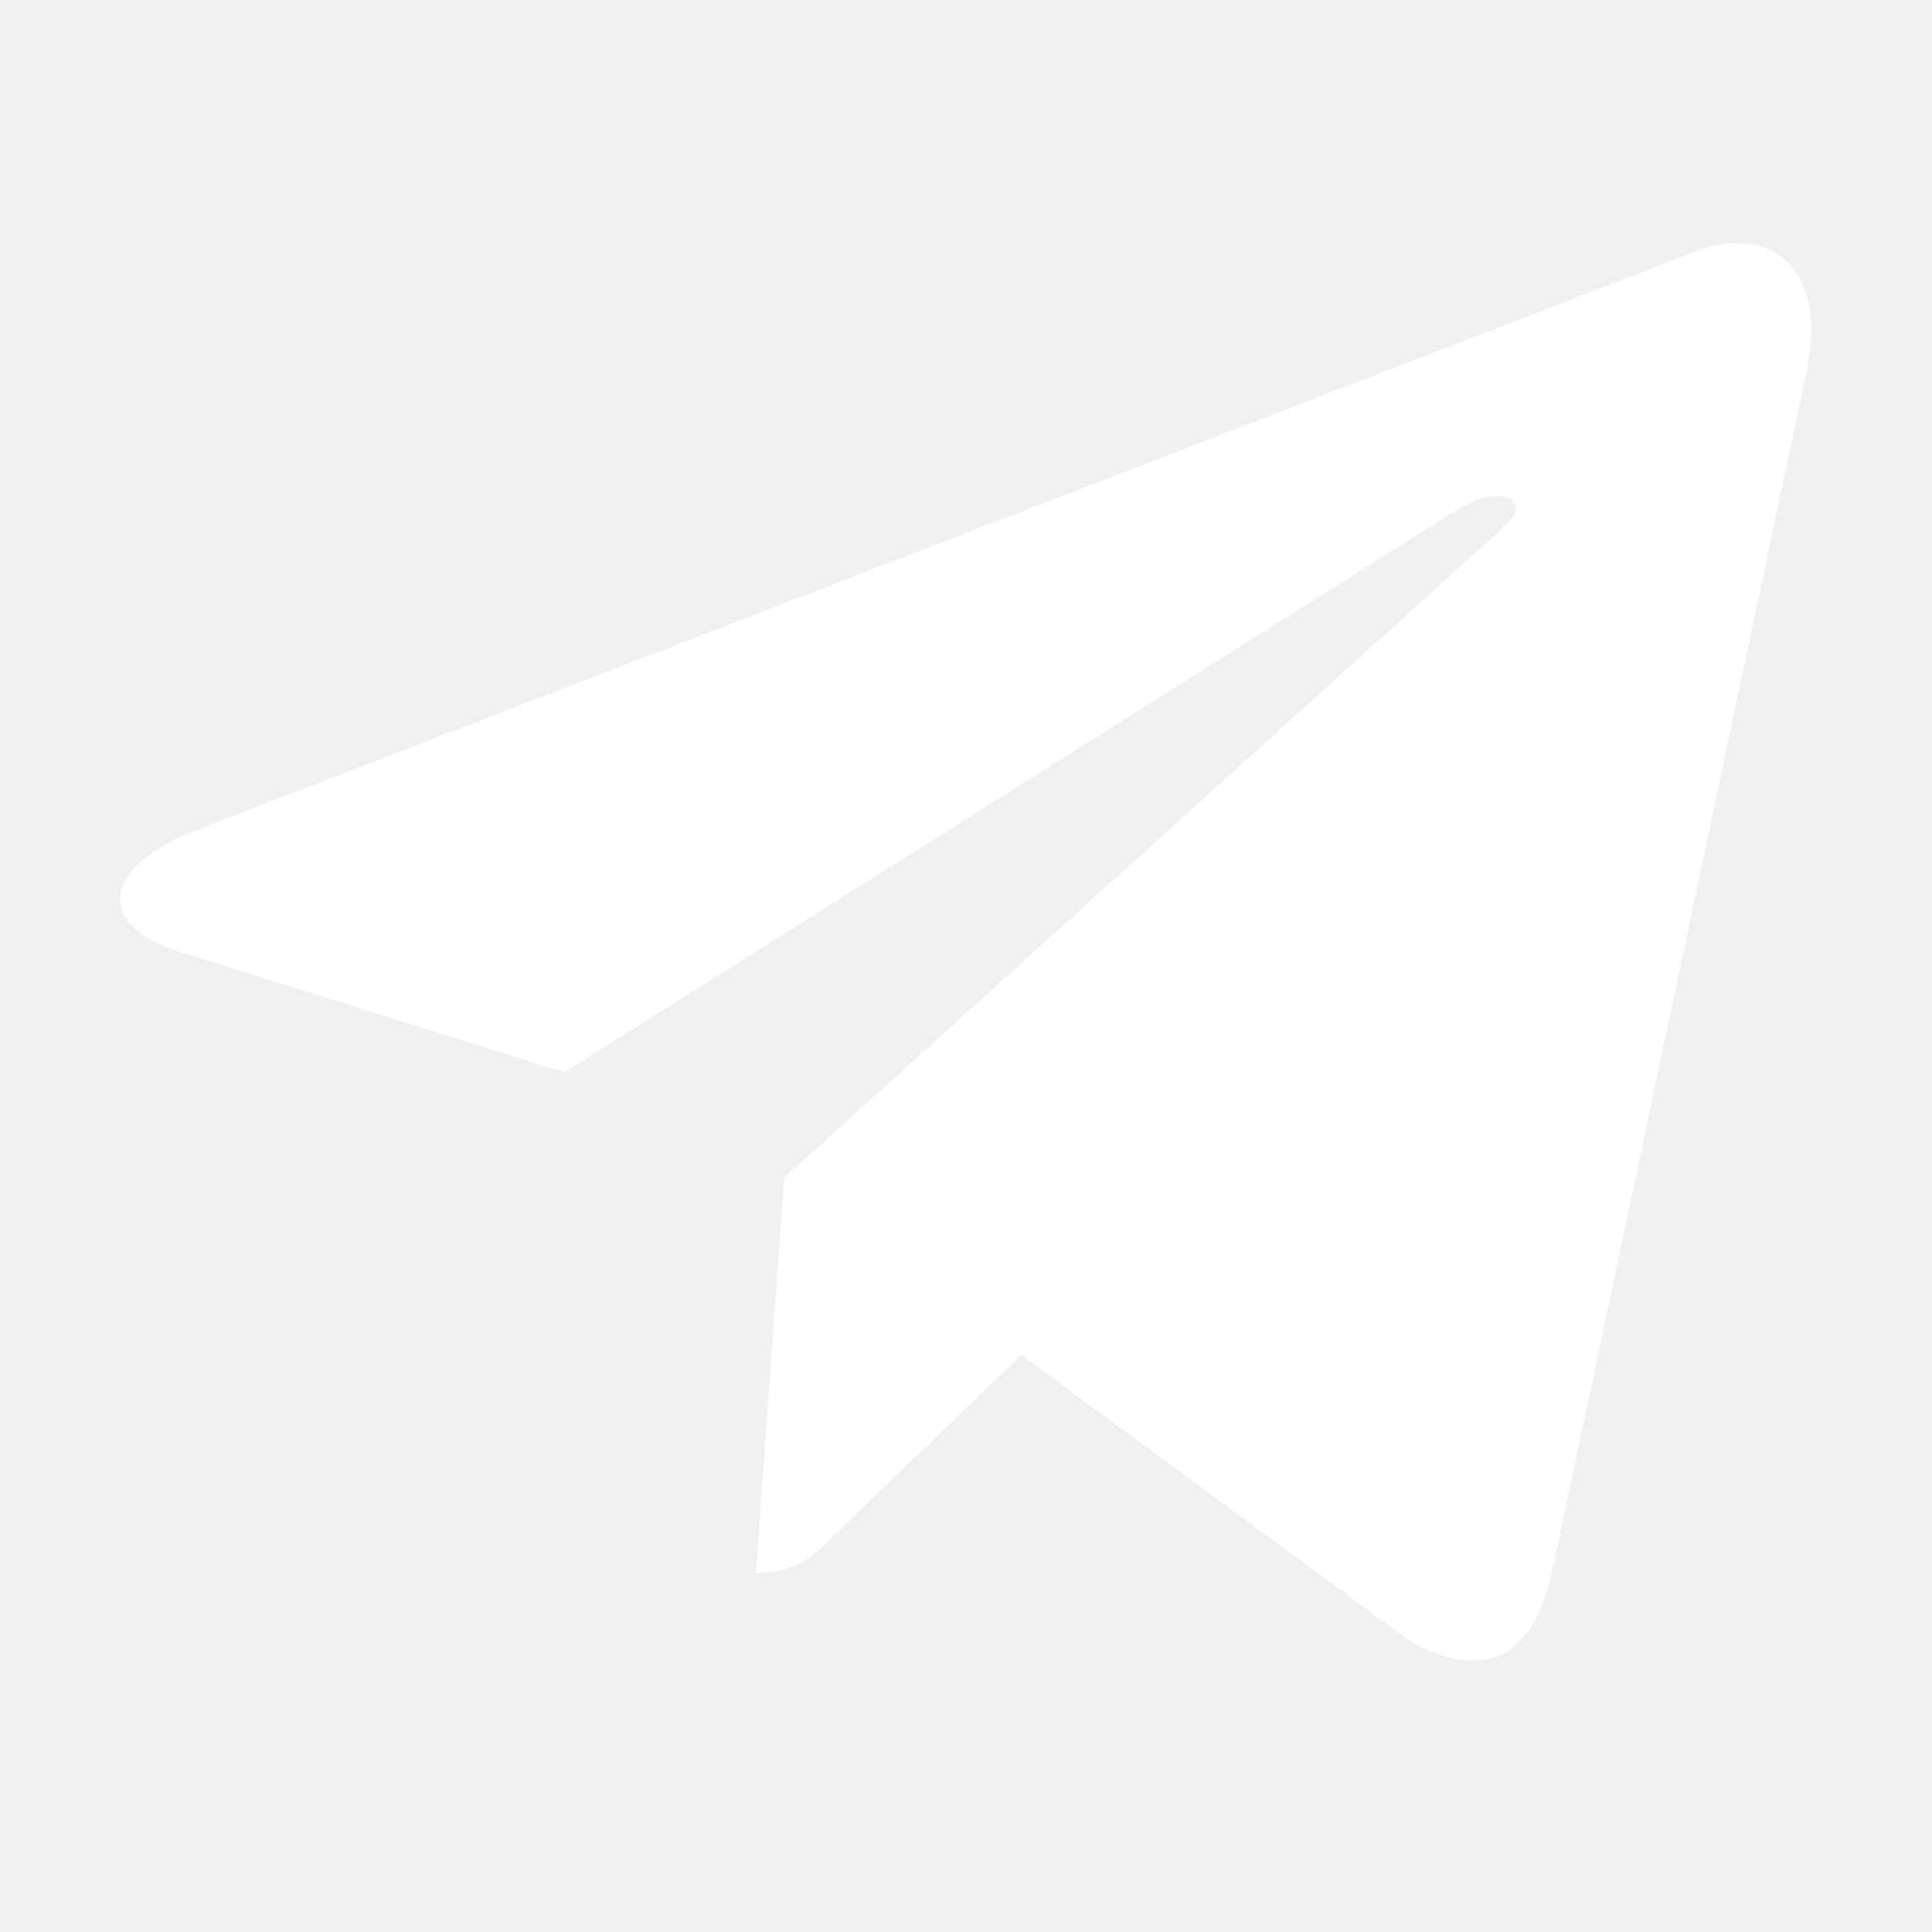
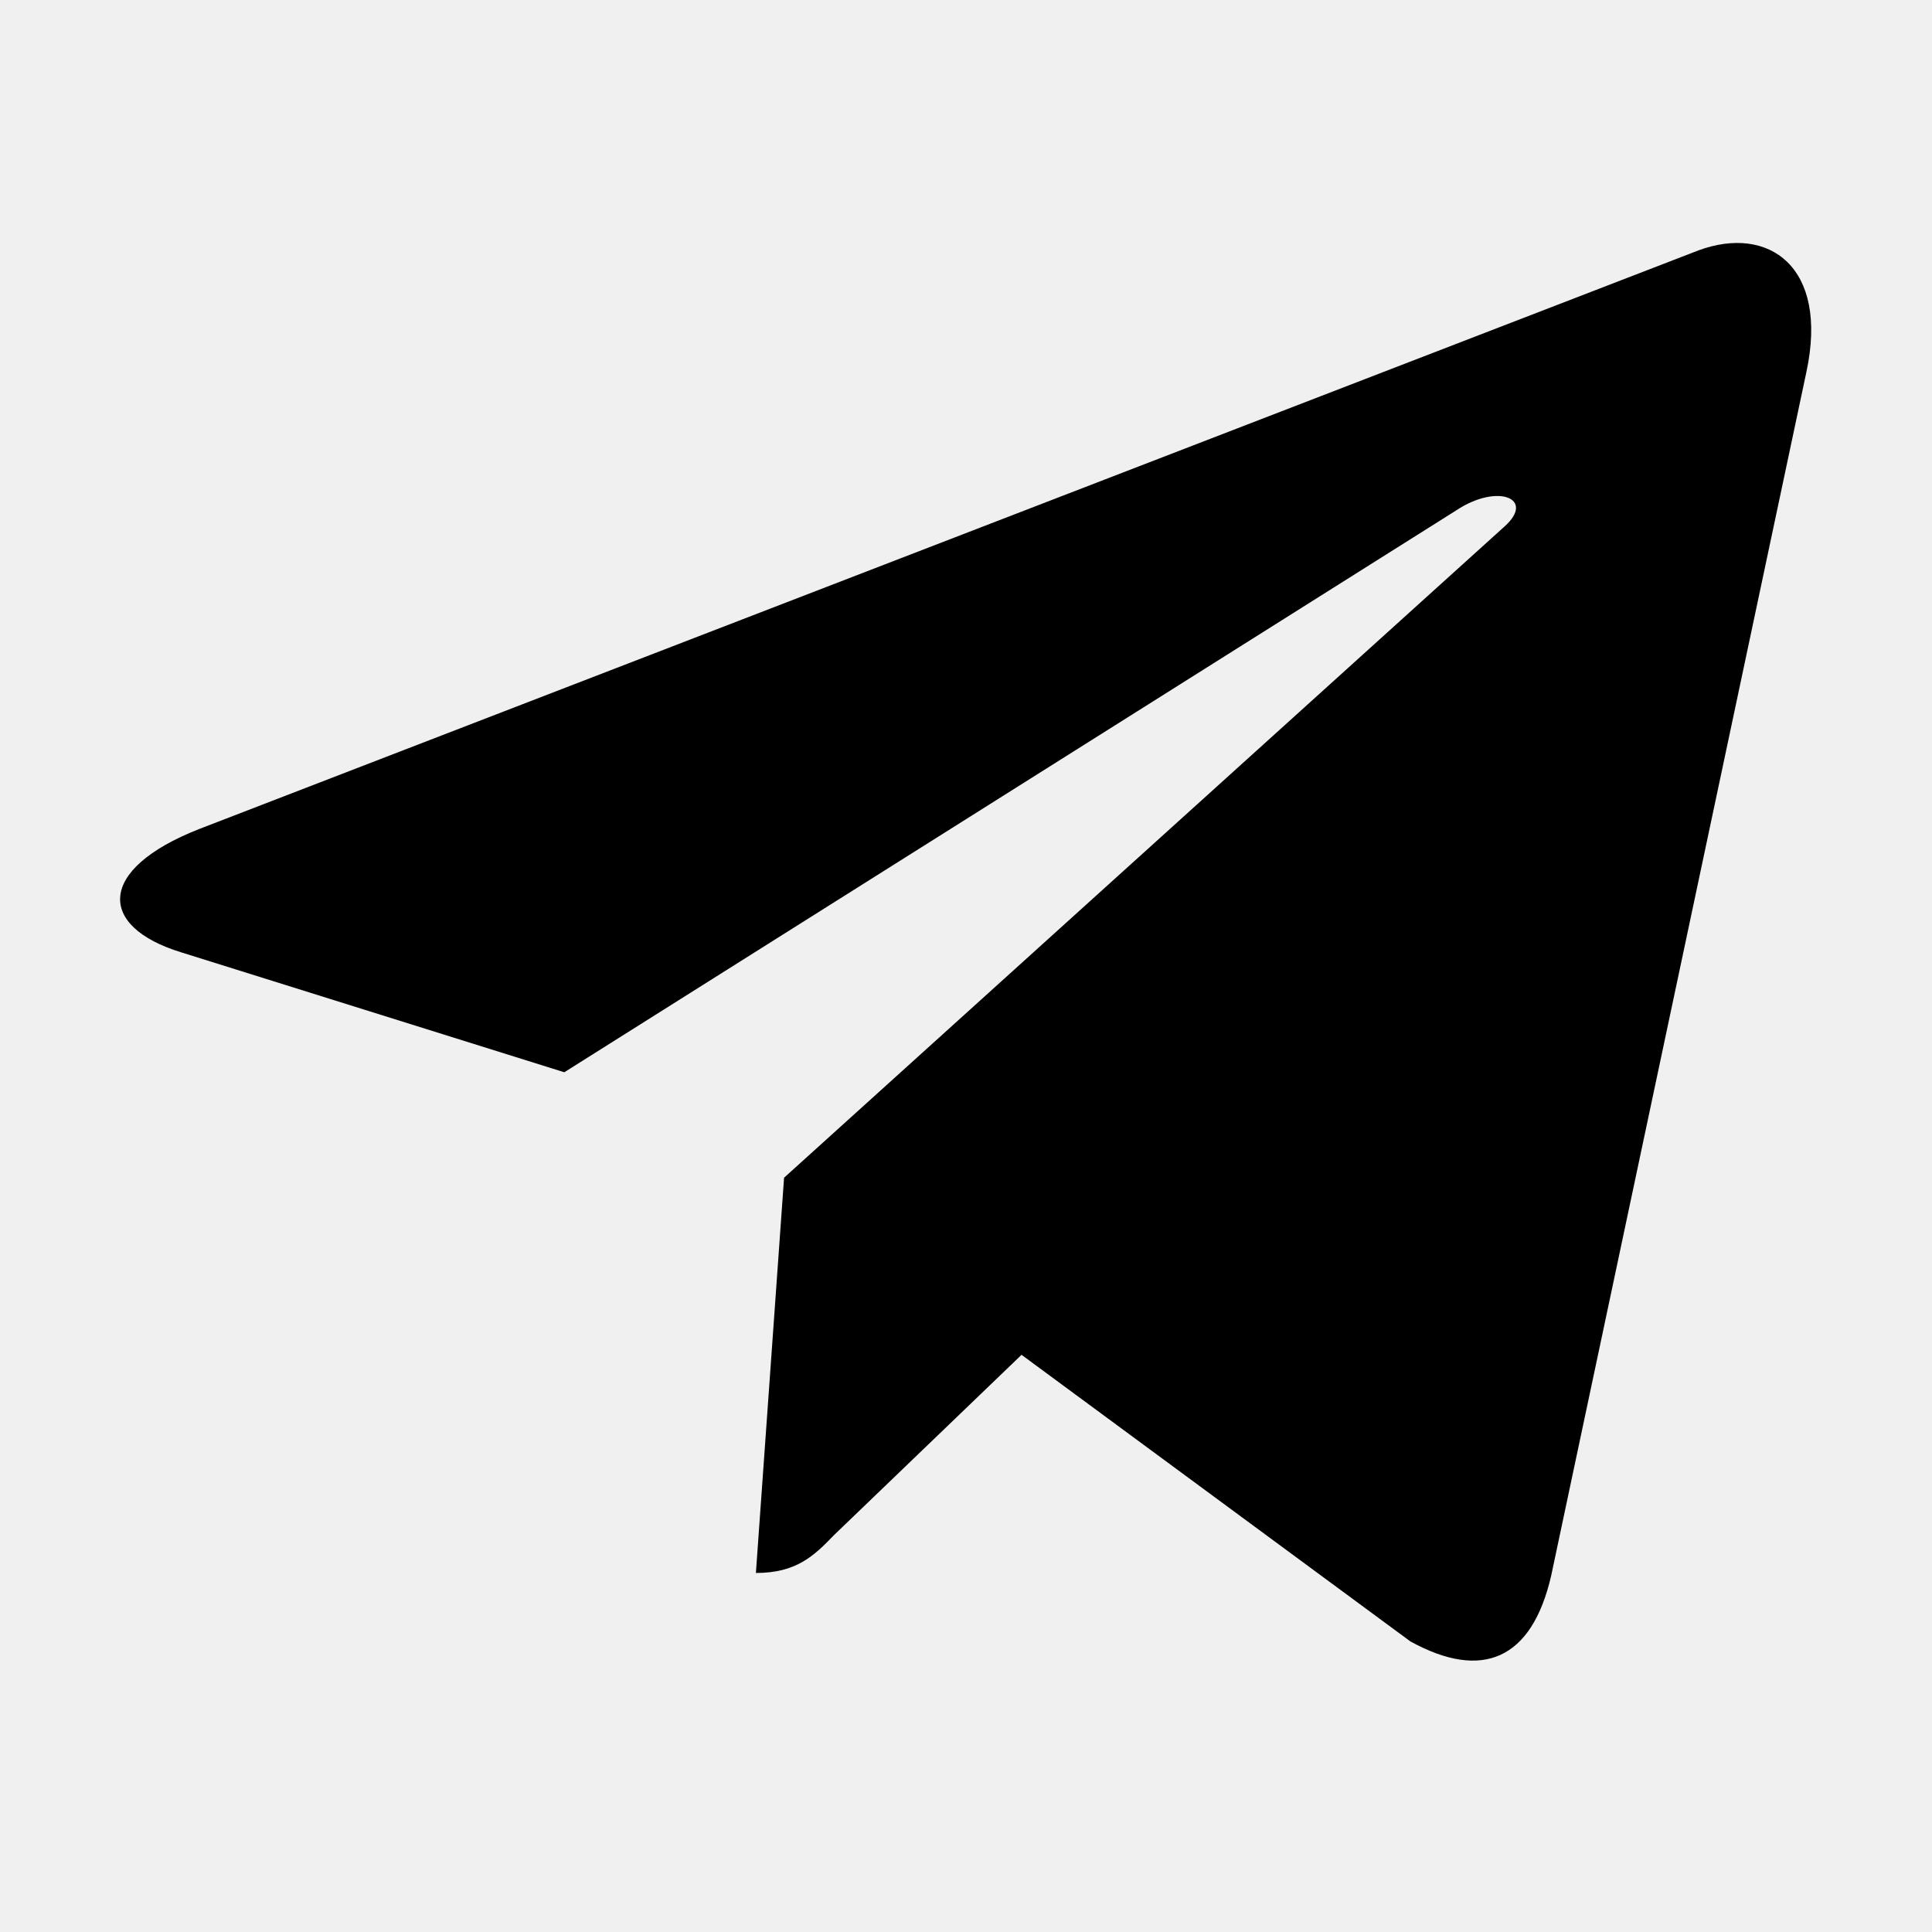
<svg xmlns="http://www.w3.org/2000/svg" width="24" height="24" fill="none">
-   <path d="m22.44 4.62-3.17 14.95c-.24 1.05-.86 1.31-1.75.82l-4.83-3.56-2.33 2.24c-.25.26-.47.47-.97.47l.35-4.91 8.95-8.09c.39-.35-.09-.54-.6-.2L7.01 13.32l-4.76-1.49c-1.04-.32-1.05-1.03.22-1.53L21.1 3.11c.87-.32 1.62.2 1.34 1.51Z" fill="#fff" />
+   <path d="m22.44 4.62-3.17 14.95c-.24 1.05-.86 1.31-1.75.82l-4.83-3.56-2.33 2.24c-.25.26-.47.47-.97.47l.35-4.91 8.95-8.09c.39-.35-.09-.54-.6-.2L7.01 13.32l-4.76-1.49c-1.04-.32-1.05-1.03.22-1.53L21.1 3.11c.87-.32 1.62.2 1.34 1.51Z" fill="currentColor" />
</svg>
